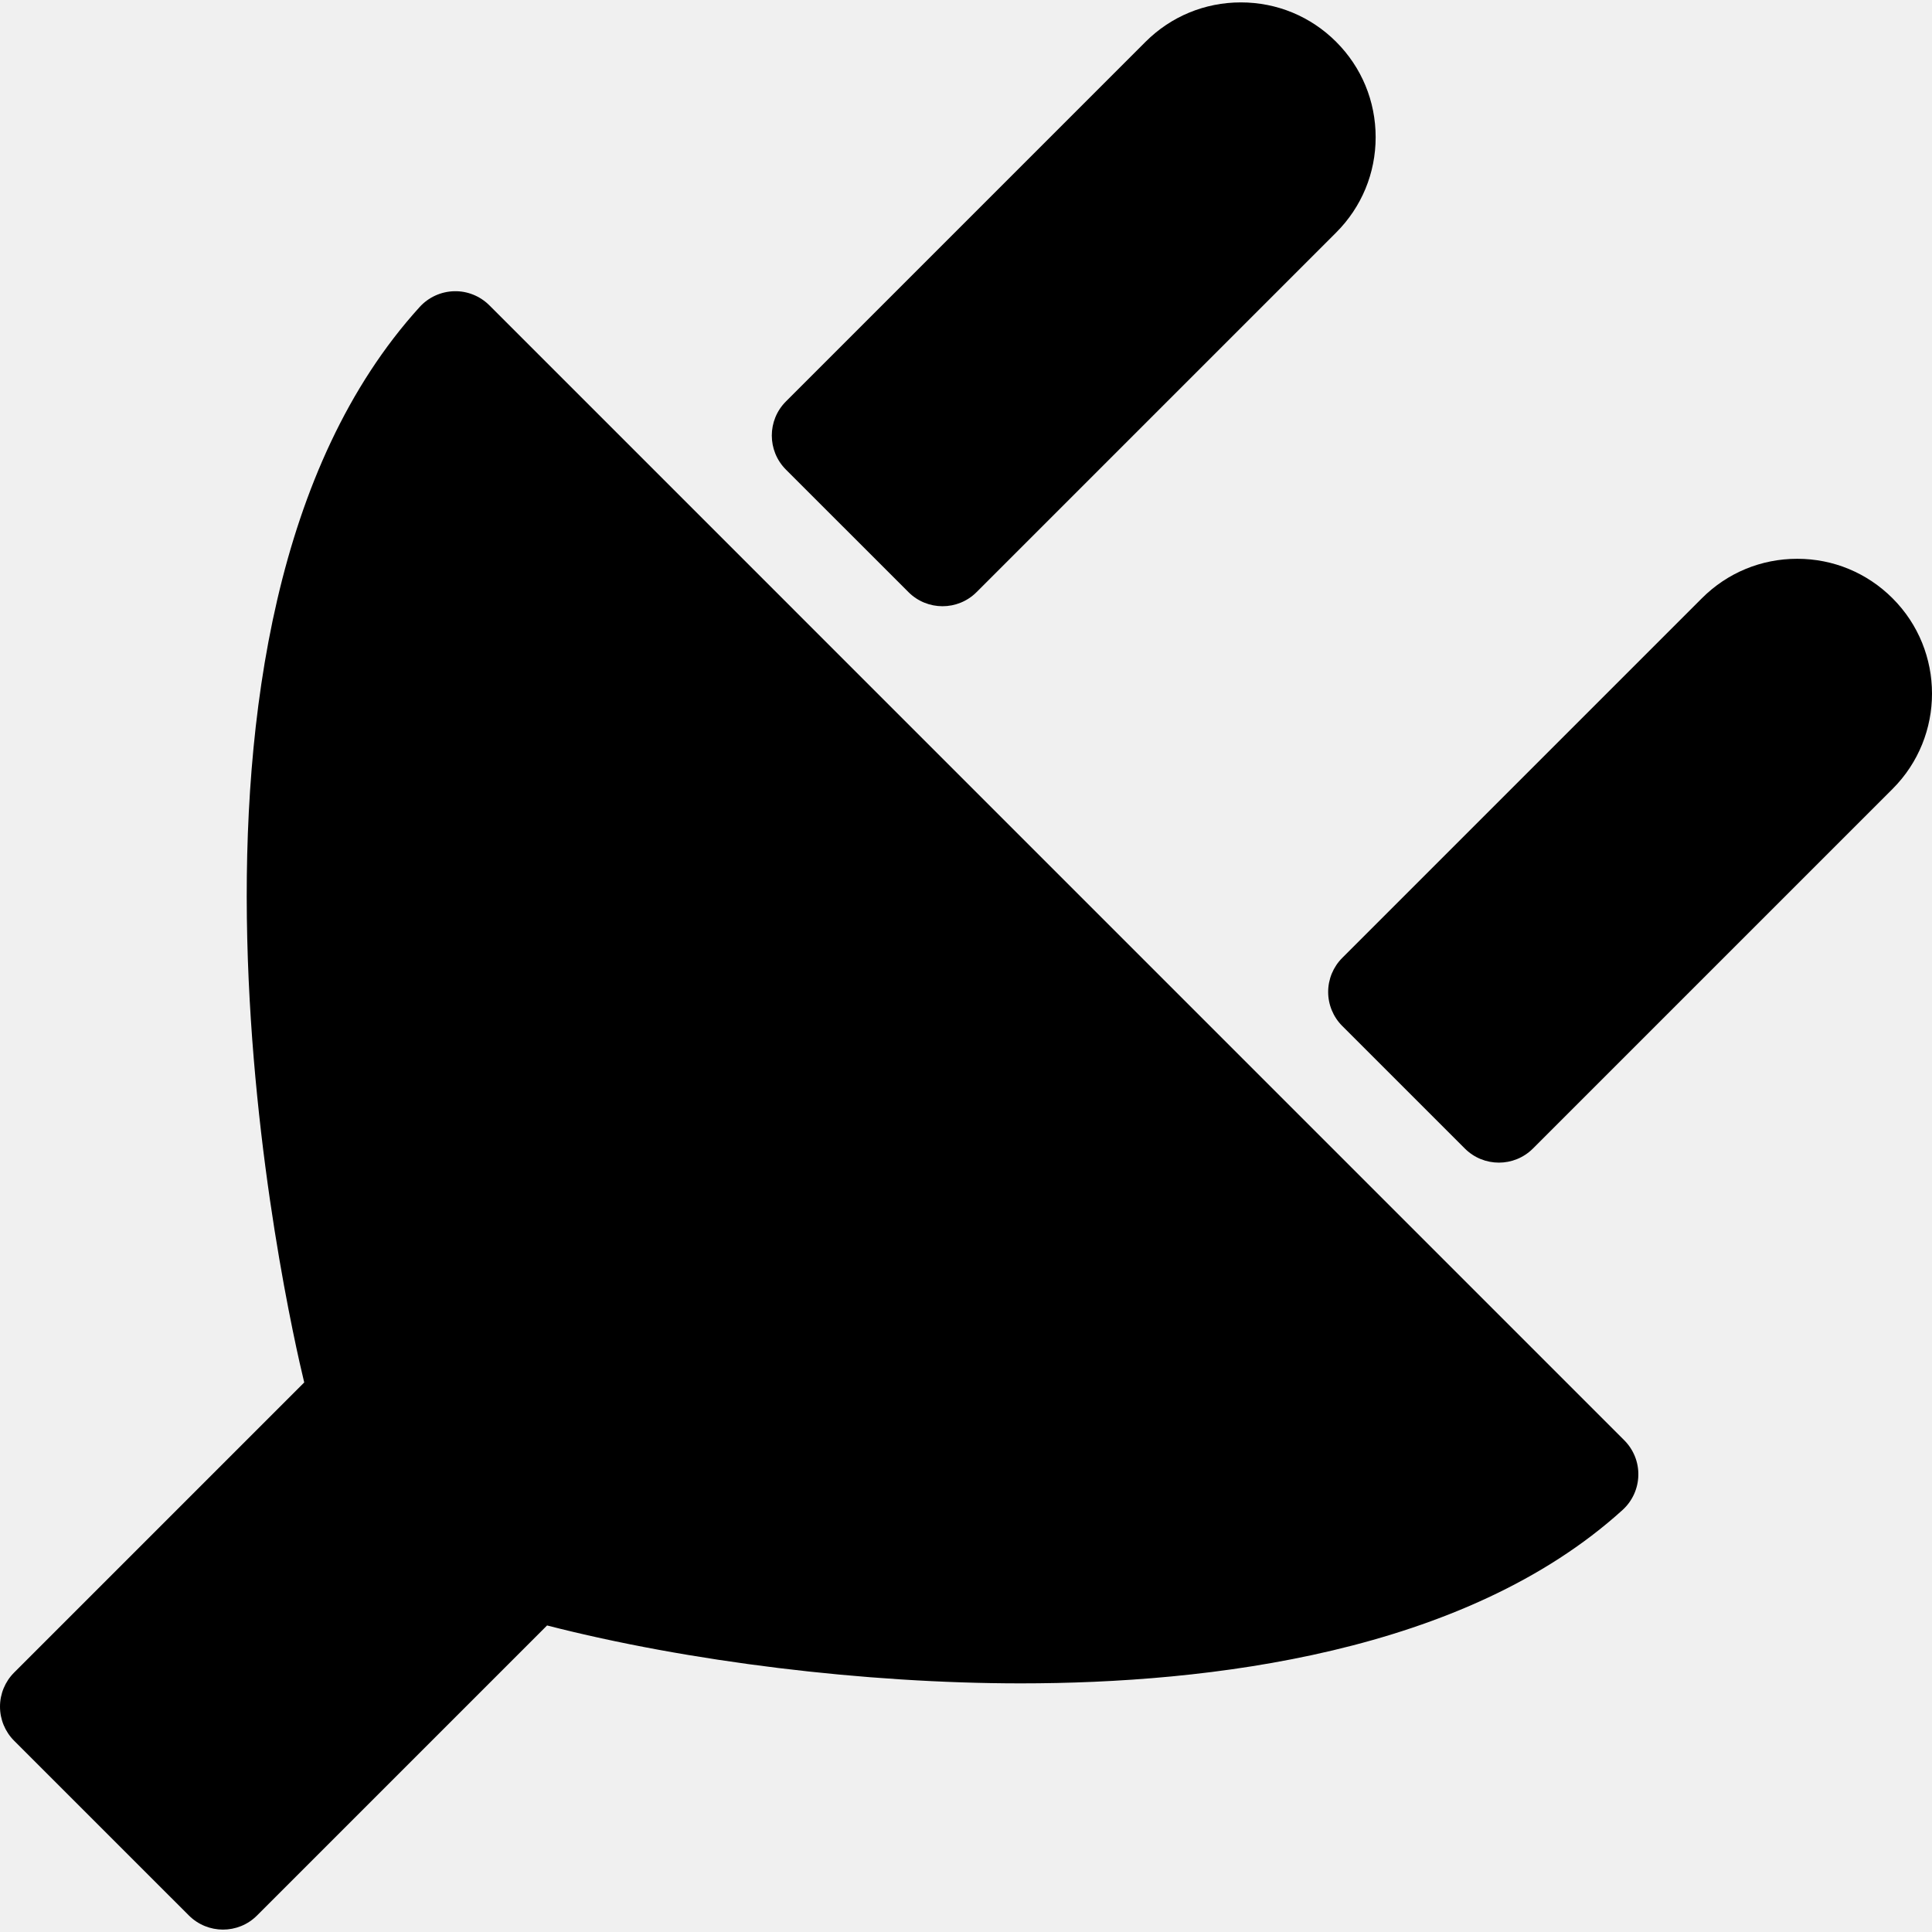
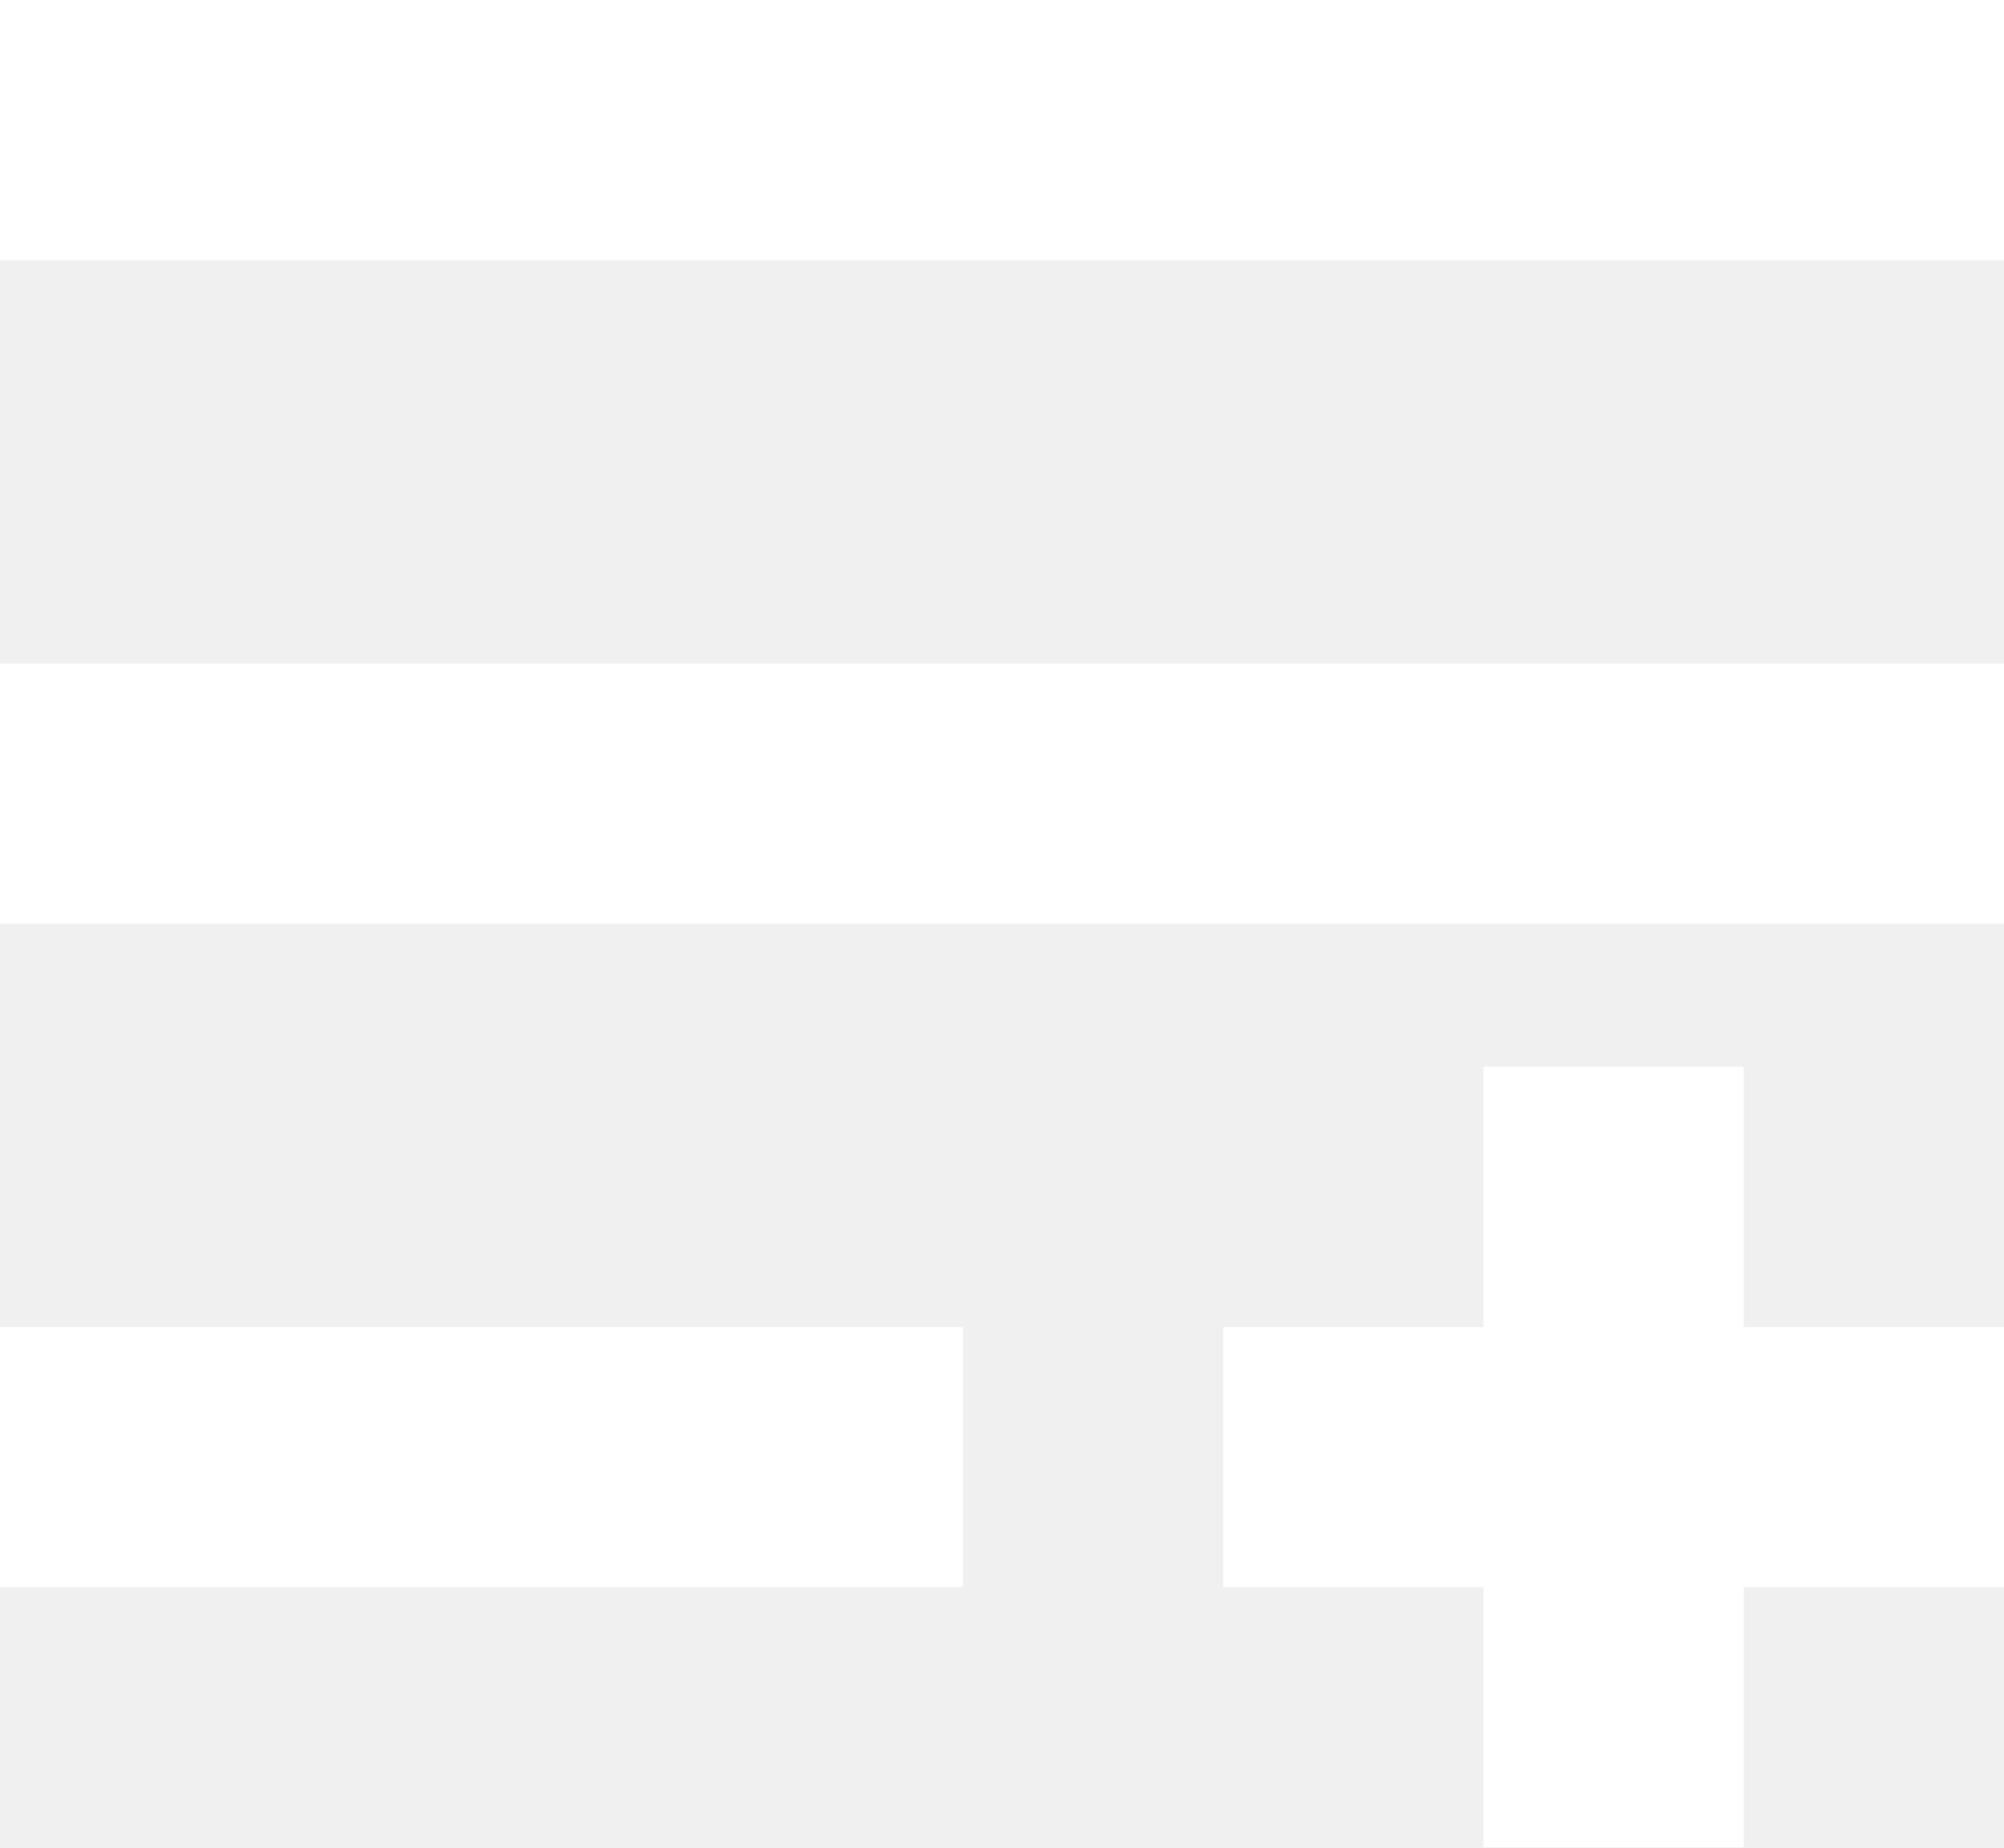
- <svg xmlns="http://www.w3.org/2000/svg" version="1.1" id="Capa_1" x="0px" y="0px" width="99.012px" height="99.012px" viewBox="0 0 99.012 99.012" style="enable-background:new 0 0 99.012 99.012;" xml:space="preserve">
+ <svg xmlns="http://www.w3.org/2000/svg" version="1.2" baseProfile="tiny" id="Layer_1" x="0px" y="0px" viewBox="0 0 15.4 14.2" xml:space="preserve">
  <g>
-     <g>
-       <path d="M25.08,15.648c-0.478-0.478-1.135-0.742-1.805-0.723c-0.675,0.017-1.314,0.309-1.768,0.808    c-14.829,16.325-6.762,51.623-5.916,55.115L0.723,85.717C0.26,86.18,0,86.808,0,87.463c0,0.654,0.26,1.283,0.723,1.746    l8.958,8.957c0.482,0.48,1.114,0.723,1.746,0.723c0.631,0,1.264-0.24,1.745-0.723l14.865-14.864    c7.237,1.859,16.289,2.968,24.28,2.968c9.599,0,22.739-1.543,30.836-8.886c0.5-0.454,0.793-1.093,0.809-1.769    c0.018-0.676-0.245-1.328-0.723-1.805L25.08,15.648z" />
-       <path d="M46.557,30.345c0.482,0.482,1.114,0.723,1.746,0.723c0.632,0,1.264-0.241,1.746-0.724l18.428-18.428    c1.305-1.305,2.023-3.04,2.023-4.885c0-1.846-0.719-3.582-2.023-4.886c-1.305-1.305-3.039-2.022-4.885-2.022    c-1.845,0-3.581,0.718-4.887,2.022L40.277,20.574c-0.964,0.964-0.964,2.527,0,3.492L46.557,30.345z" />
-       <path d="M96.99,30.661c-1.305-1.305-3.039-2.024-4.885-2.024c-1.847,0-3.582,0.718-4.886,2.023L68.79,49.089    c-0.464,0.463-0.724,1.091-0.724,1.746s0.26,1.282,0.724,1.746l6.28,6.278c0.481,0.482,1.113,0.724,1.746,0.724    c0.631,0,1.264-0.241,1.746-0.724l18.43-18.429C99.686,37.735,99.686,33.353,96.99,30.661z" />
-     </g>
+     <rect fill="#FFFFFF" width="15.4" height="2" />
+     <rect y="5.1" fill="#FFFFFF" width="15.4" height="2" />
+     <rect x="0" y="10.2" fill="#FFFFFF" width="7.4" height="2" />
+     <rect x="9.4" y="10.2" fill="#FFFFFF" width="6" height="2" />
+     <rect x="11.4" y="8.2" fill="#FFFFFF" width="2" height="6" />
  </g>
-   <g>
- </g>
-   <g>
- </g>
-   <g>
- </g>
-   <g>
- </g>
-   <g>
- </g>
-   <g>
- </g>
-   <g>
- </g>
-   <g>
- </g>
-   <g>
- </g>
-   <g>
- </g>
-   <g>
- </g>
-   <g>
- </g>
-   <g>
- </g>
-   <g>
- </g>
-   <g>
- </g>
</svg>
